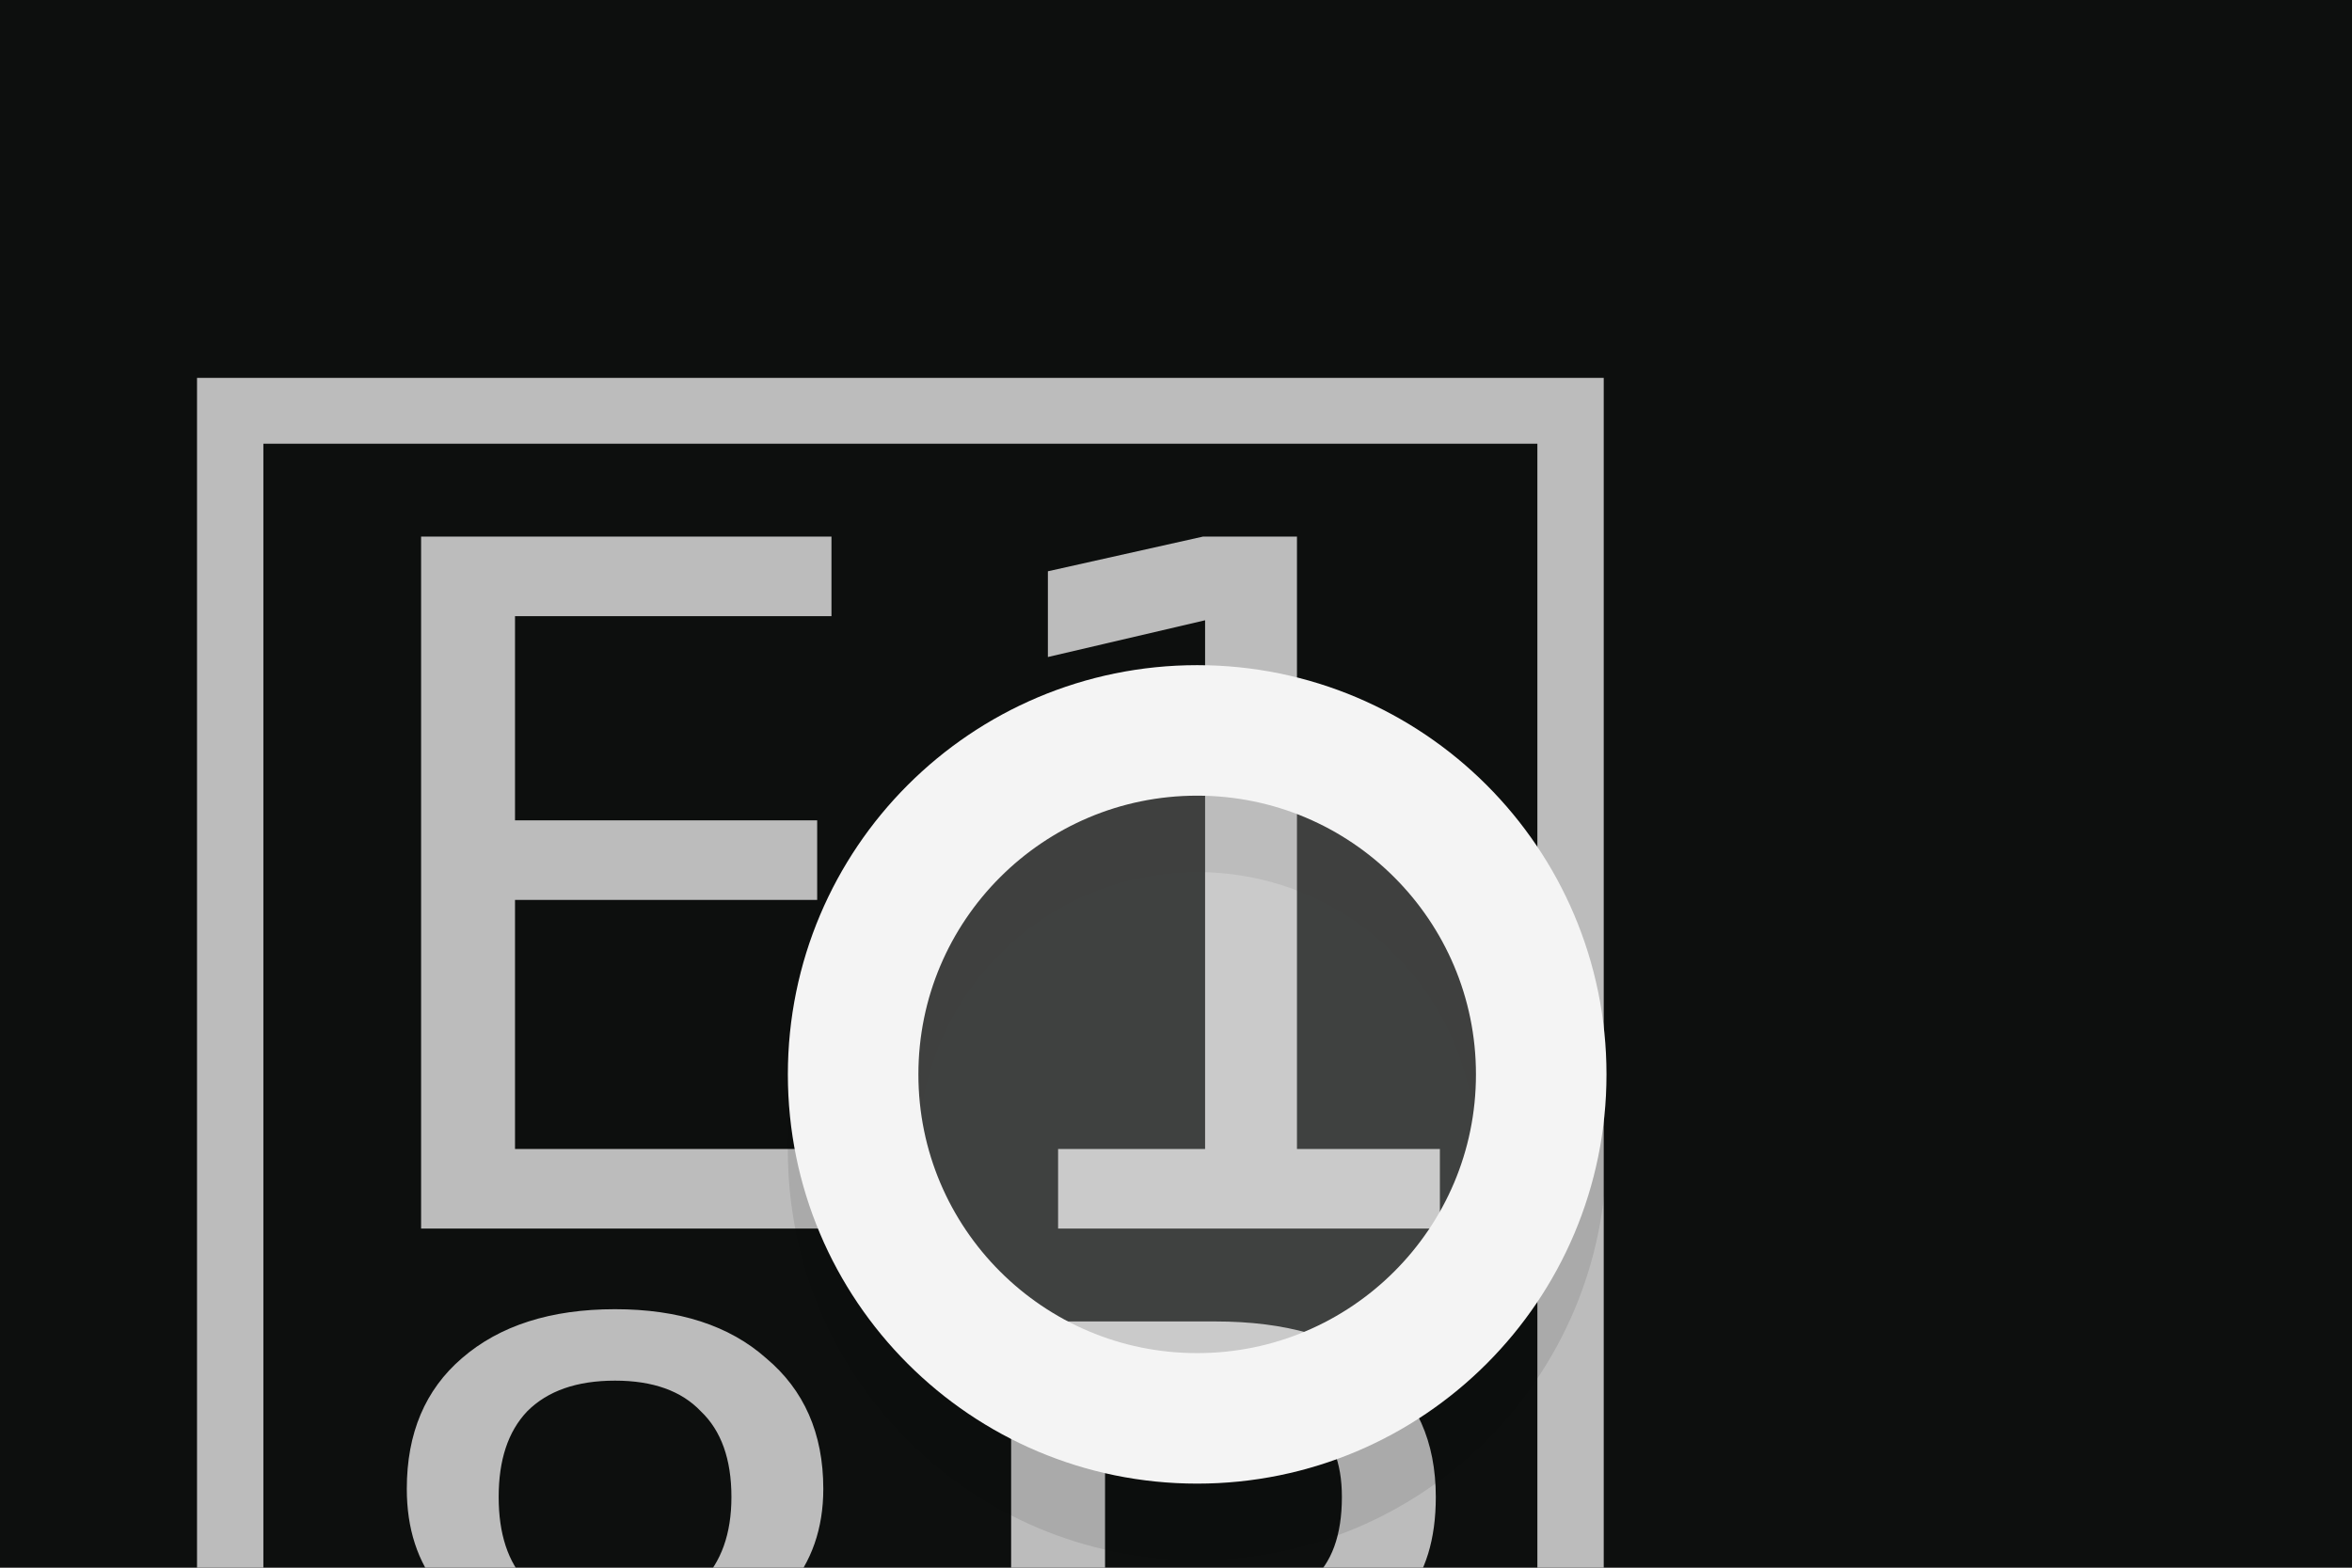
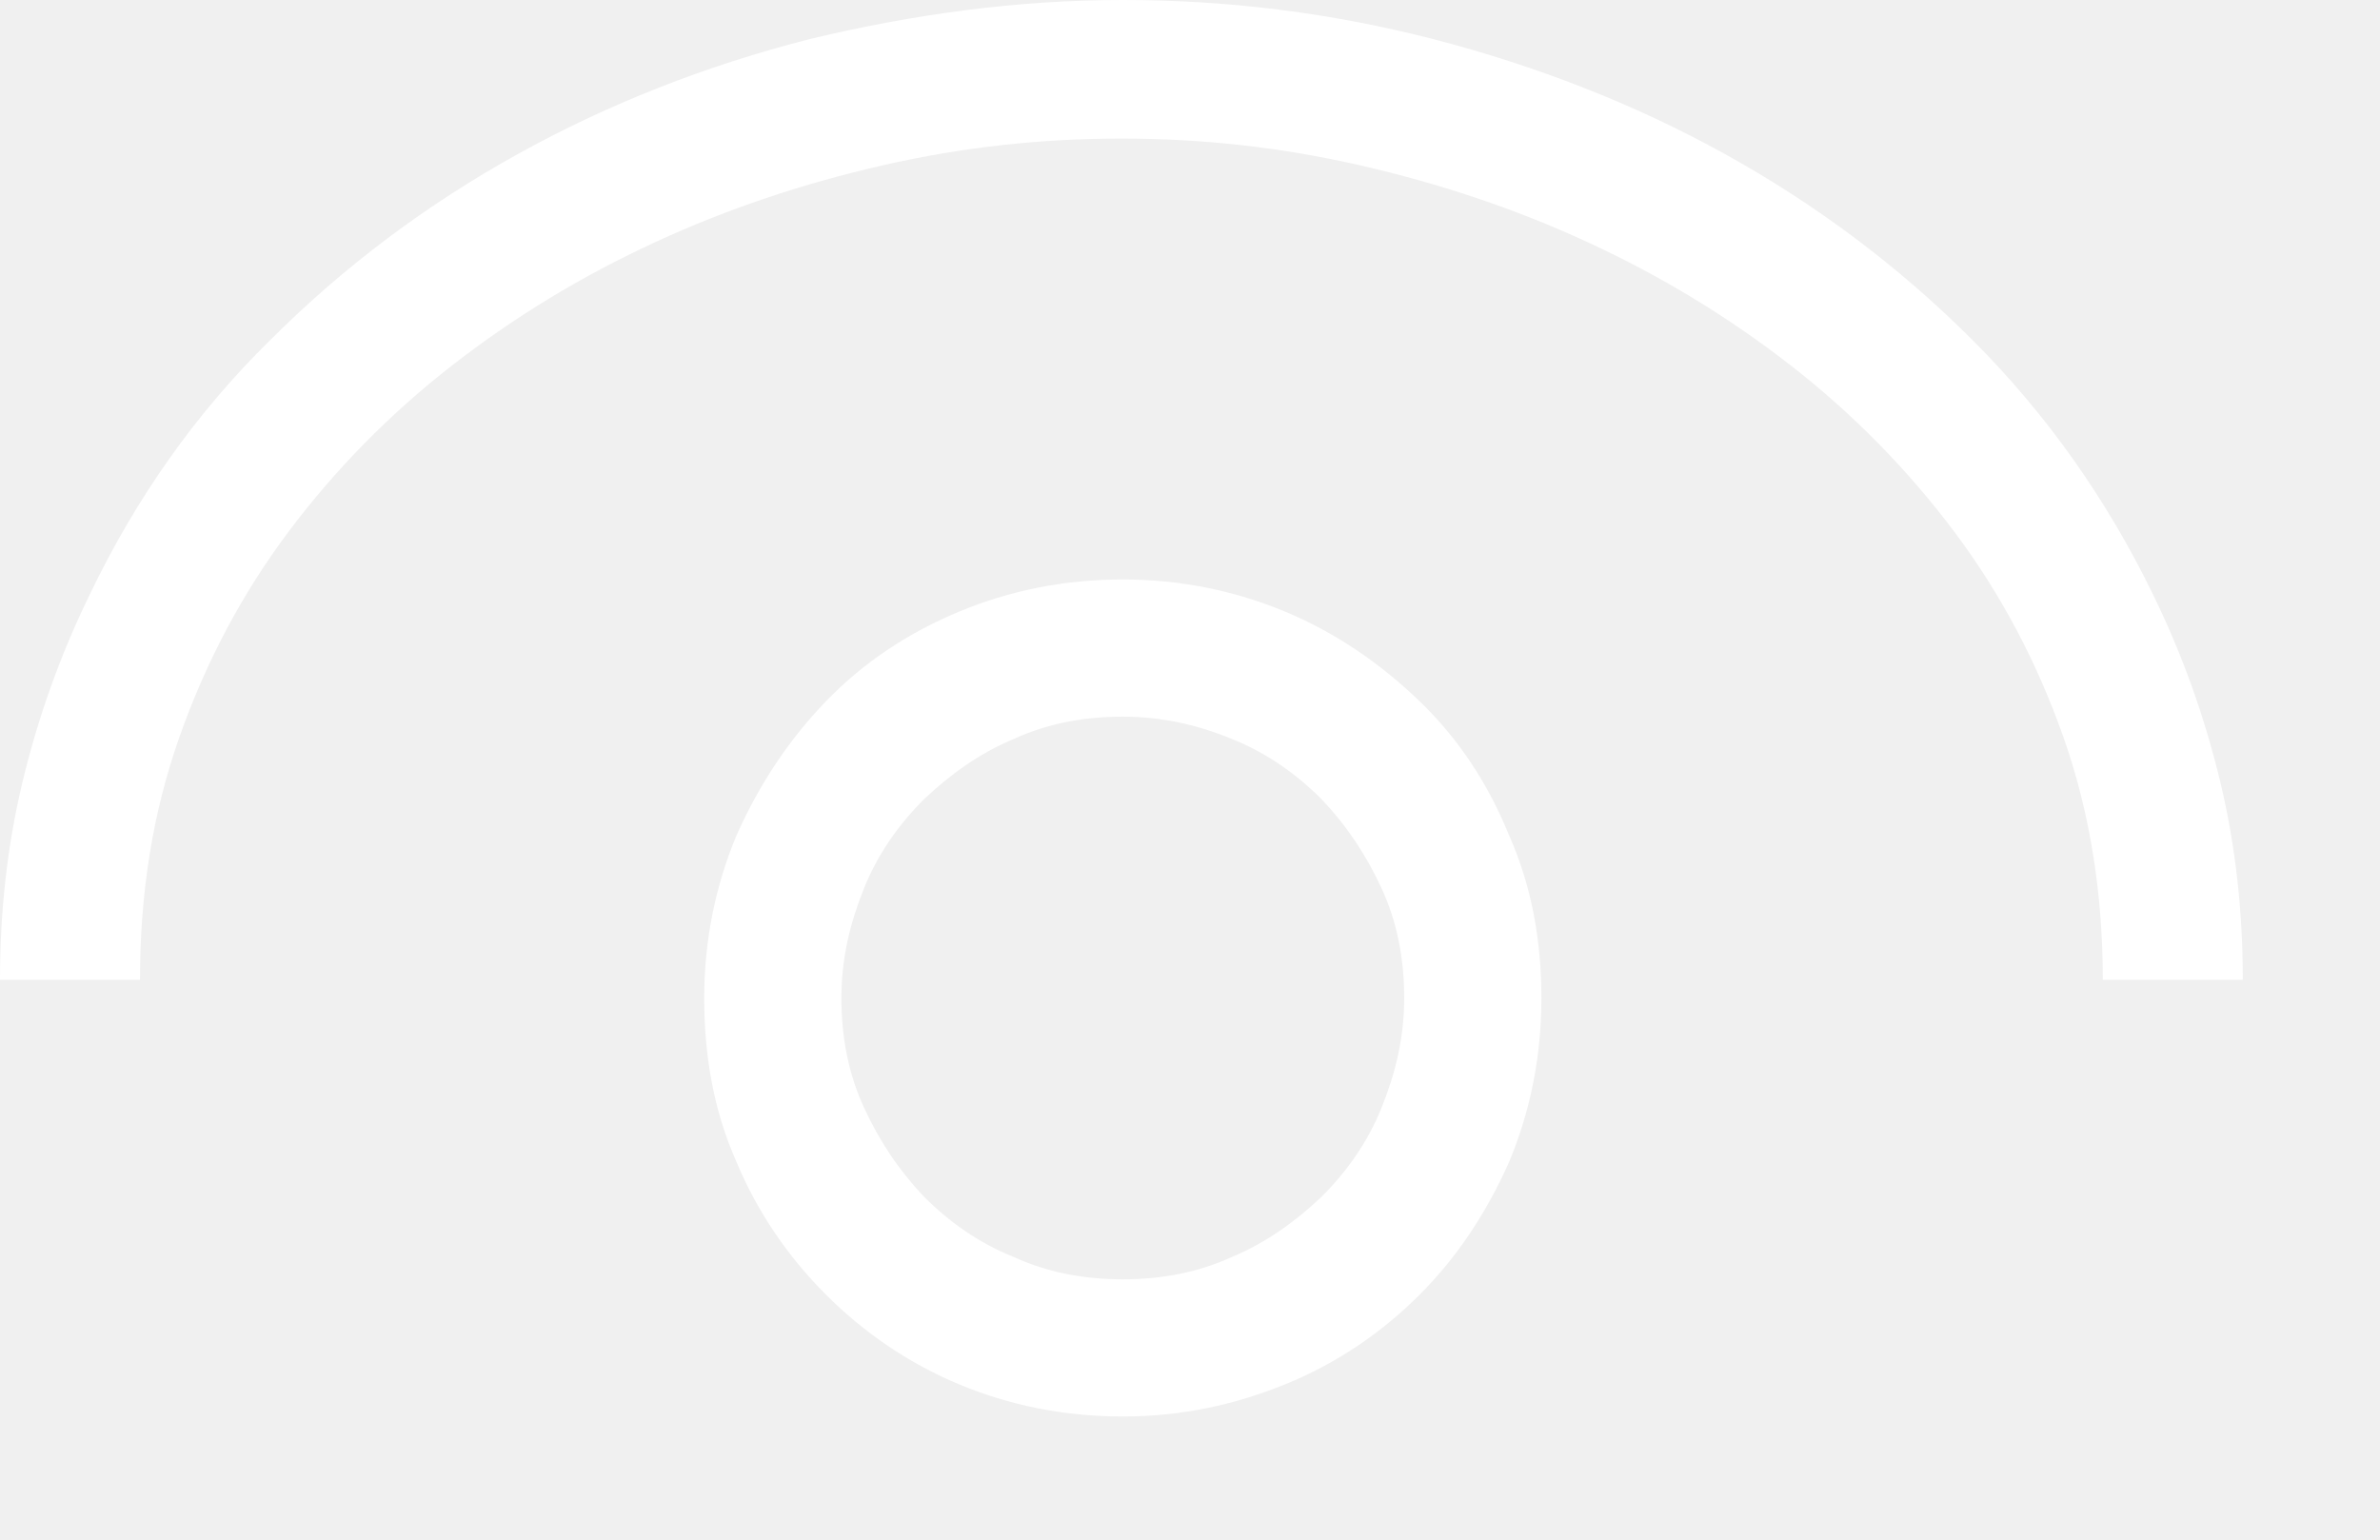
- <svg xmlns="http://www.w3.org/2000/svg" viewBox="0 0 18 12">
-   <defs>
-     <style>
-       .cls-1 {
-         clip-path: url(#clip-Eye_dark_theme);
-       }
- 
-       .cls-2 {
-         fill: #bcbcbc;
-         font-size: 16px;
-         font-family: SegoeMDL2Assets, Segoe MDL2 Assets;
-       }
- 
-       .cls-3 {
-         fill: none;
-         stroke: rgba(0,0,0,0.1);
-         stroke-miterlimit: 1;
-       }
- 
-       .cls-3, .cls-4 {
-         stroke-width: 0.999px;
-       }
- 
-       .cls-4 {
-         fill: rgba(255,255,255,0.21);
-         stroke: #f4f4f4;
-       }
- 
-       .cls-5 {
-         fill: #0d0f0e;
-       }
-     </style>
-     <clipPath id="clip-Eye_dark_theme">
-       <rect width="18" height="12" />
-     </clipPath>
-   </defs>
-   <g id="Eye_dark_theme" class="cls-1">
-     <rect class="cls-5" width="18" height="12" />
-     <g id="Group_31980" data-name="Group 31980" transform="translate(-2442 -108)">
-       <text id="_" data-name="" class="cls-2" transform="translate(2443 123.412)">
-         <tspan x="0" y="0"></tspan>
-       </text>
-       <g id="Group_17101" data-name="Group 17101" transform="translate(0 -15)">
-         <g id="Group_17101-2" data-name="Group 17101" transform="translate(2448.529 129.176)">
-           <ellipse id="Ellipse_2313" data-name="Ellipse 2313" class="cls-3" cx="2.633" cy="2.633" rx="2.633" ry="2.633" transform="translate(0 0)" />
-         </g>
-         <g id="Group_17104" data-name="Group 17104" transform="translate(2448.529 128.591)">
-           <path id="Path_111397" data-name="Path 111397" class="cls-4" d="M2.633,0A2.633,2.633,0,1,1,0,2.633,2.633,2.633,0,0,1,2.633,0Z" transform="translate(0 0)" />
-         </g>
-       </g>
-     </g>
-   </g>
+ <svg xmlns="http://www.w3.org/2000/svg" width="17" height="11" viewBox="0 0 17 11" fill="none">
+   <path d="M8.02 0C8.77 0 9.5 0.09 10.24 0.28C10.97 0.47 11.67 0.74 12.32 1.1C12.97 1.46 13.56 1.9 14.09 2.43C14.62 2.96 15.05 3.57 15.38 4.25C15.59 4.68 15.75 5.13 15.86 5.59C15.97 6.05 16.02 6.52 16.02 7H15.02C15.02 6.39 14.93 5.81 14.74 5.27C14.55 4.73 14.29 4.24 13.96 3.8C13.63 3.36 13.24 2.96 12.79 2.61C12.34 2.26 11.86 1.97 11.34 1.73C10.82 1.49 10.28 1.31 9.71 1.18C9.14 1.05 8.58 0.99 8.01 0.99C7.44 0.99 6.88 1.05 6.31 1.18C5.74 1.31 5.2 1.49 4.68 1.73C4.16 1.97 3.68 2.26 3.23 2.61C2.78 2.96 2.39 3.36 2.06 3.8C1.73 4.24 1.47 4.73 1.28 5.27C1.09 5.81 1 6.38 1 7H0C0 6.52 0.05 6.05 0.16 5.59C0.27 5.13 0.43 4.68 0.64 4.25C0.97 3.56 1.4 2.95 1.93 2.43C2.46 1.9 3.05 1.46 3.7 1.1C4.35 0.74 5.04 0.47 5.78 0.28C6.53 0.1 7.27 0 8.02 0ZM8.02 4.14C8.43 4.14 8.82 4.22 9.18 4.37C9.54 4.52 9.86 4.74 10.14 5.01C10.42 5.28 10.63 5.6 10.78 5.97C10.94 6.33 11.01 6.72 11.01 7.13C11.01 7.55 10.93 7.94 10.78 8.3C10.62 8.66 10.41 8.98 10.14 9.25C9.87 9.52 9.55 9.74 9.18 9.89C8.81 10.04 8.43 10.12 8.02 10.12C7.6 10.12 7.21 10.04 6.85 9.89C6.49 9.74 6.17 9.52 5.9 9.25C5.63 8.98 5.41 8.66 5.26 8.3C5.1 7.94 5.03 7.55 5.03 7.13C5.03 6.72 5.11 6.33 5.26 5.97C5.42 5.61 5.63 5.29 5.9 5.01C6.17 4.73 6.49 4.52 6.85 4.37C7.21 4.22 7.6 4.14 8.02 4.14ZM8.02 9.14C8.3 9.14 8.56 9.09 8.8 8.98C9.04 8.88 9.25 8.73 9.44 8.55C9.62 8.37 9.77 8.16 9.87 7.91C9.97 7.66 10.03 7.41 10.03 7.13C10.03 6.85 9.98 6.59 9.87 6.35C9.76 6.11 9.62 5.9 9.44 5.71C9.26 5.53 9.05 5.38 8.8 5.28C8.56 5.18 8.3 5.12 8.02 5.12C7.74 5.12 7.48 5.17 7.24 5.28C7 5.38 6.79 5.53 6.6 5.71C6.42 5.89 6.27 6.1 6.17 6.35C6.07 6.6 6.01 6.85 6.01 7.13C6.01 7.41 6.06 7.67 6.17 7.91C6.28 8.15 6.42 8.36 6.6 8.55C6.78 8.73 6.99 8.88 7.24 8.98C7.48 9.09 7.74 9.14 8.02 9.14Z" fill="#fff" />
</svg>
